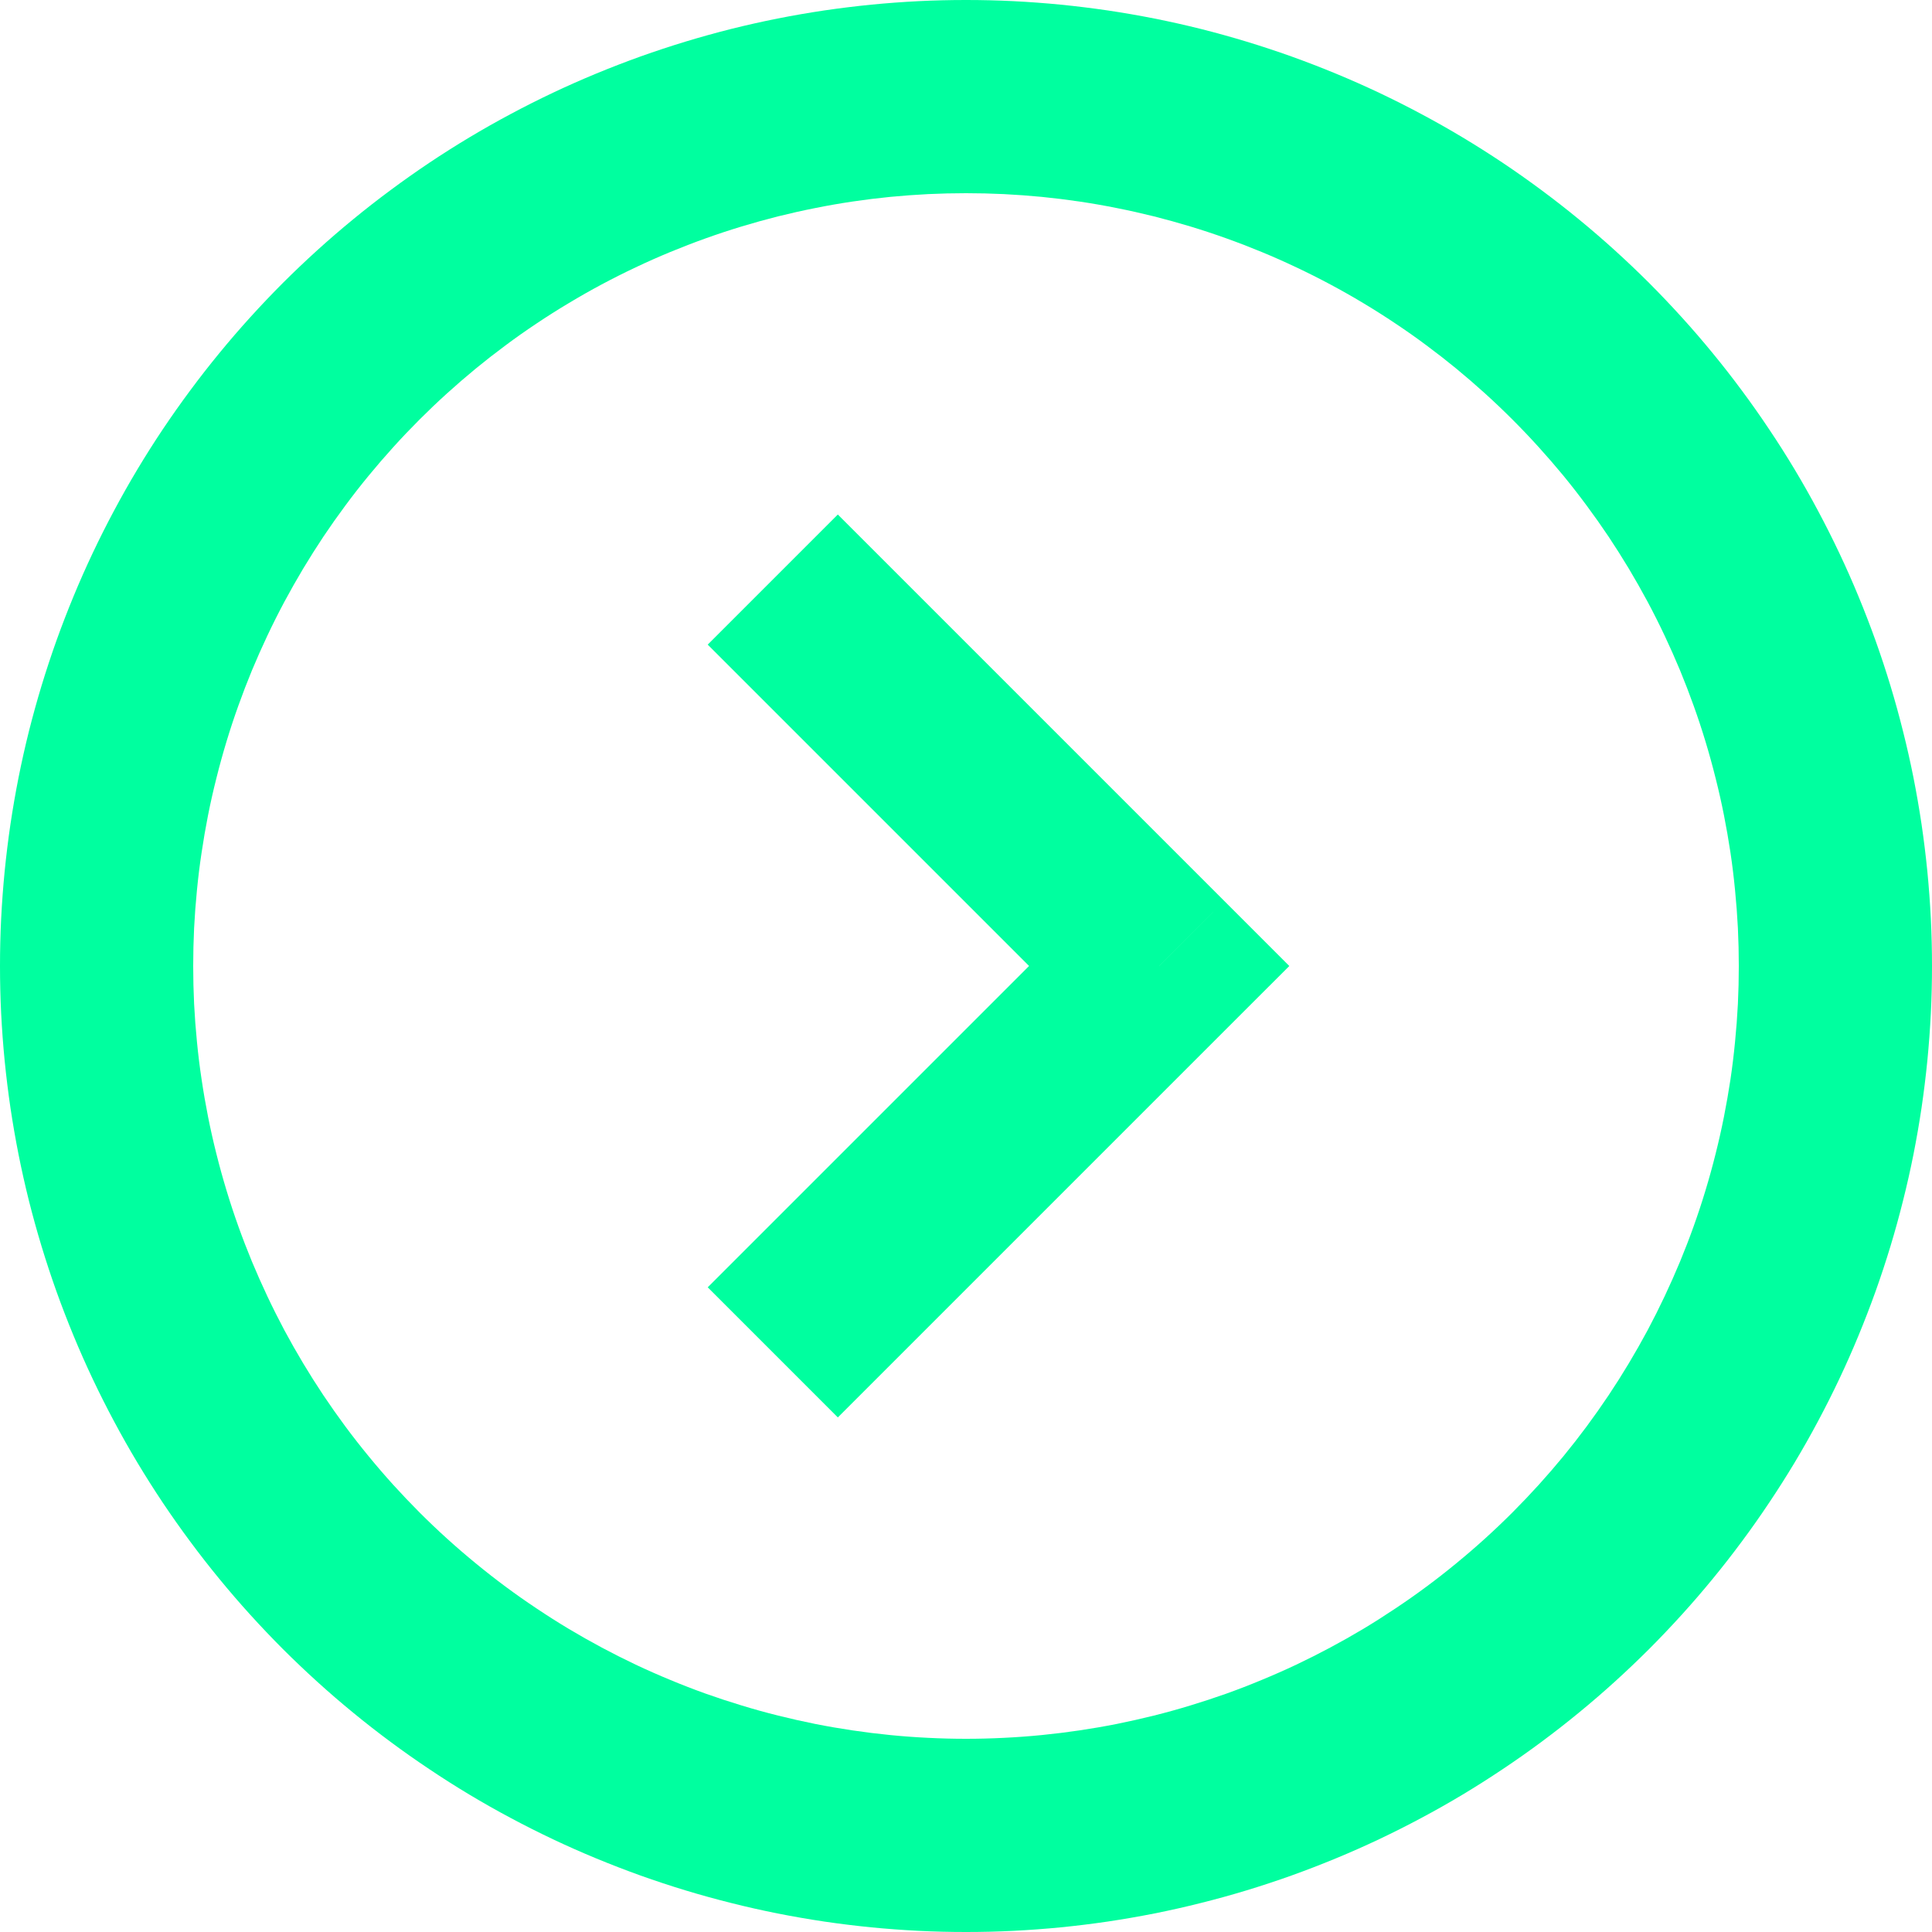
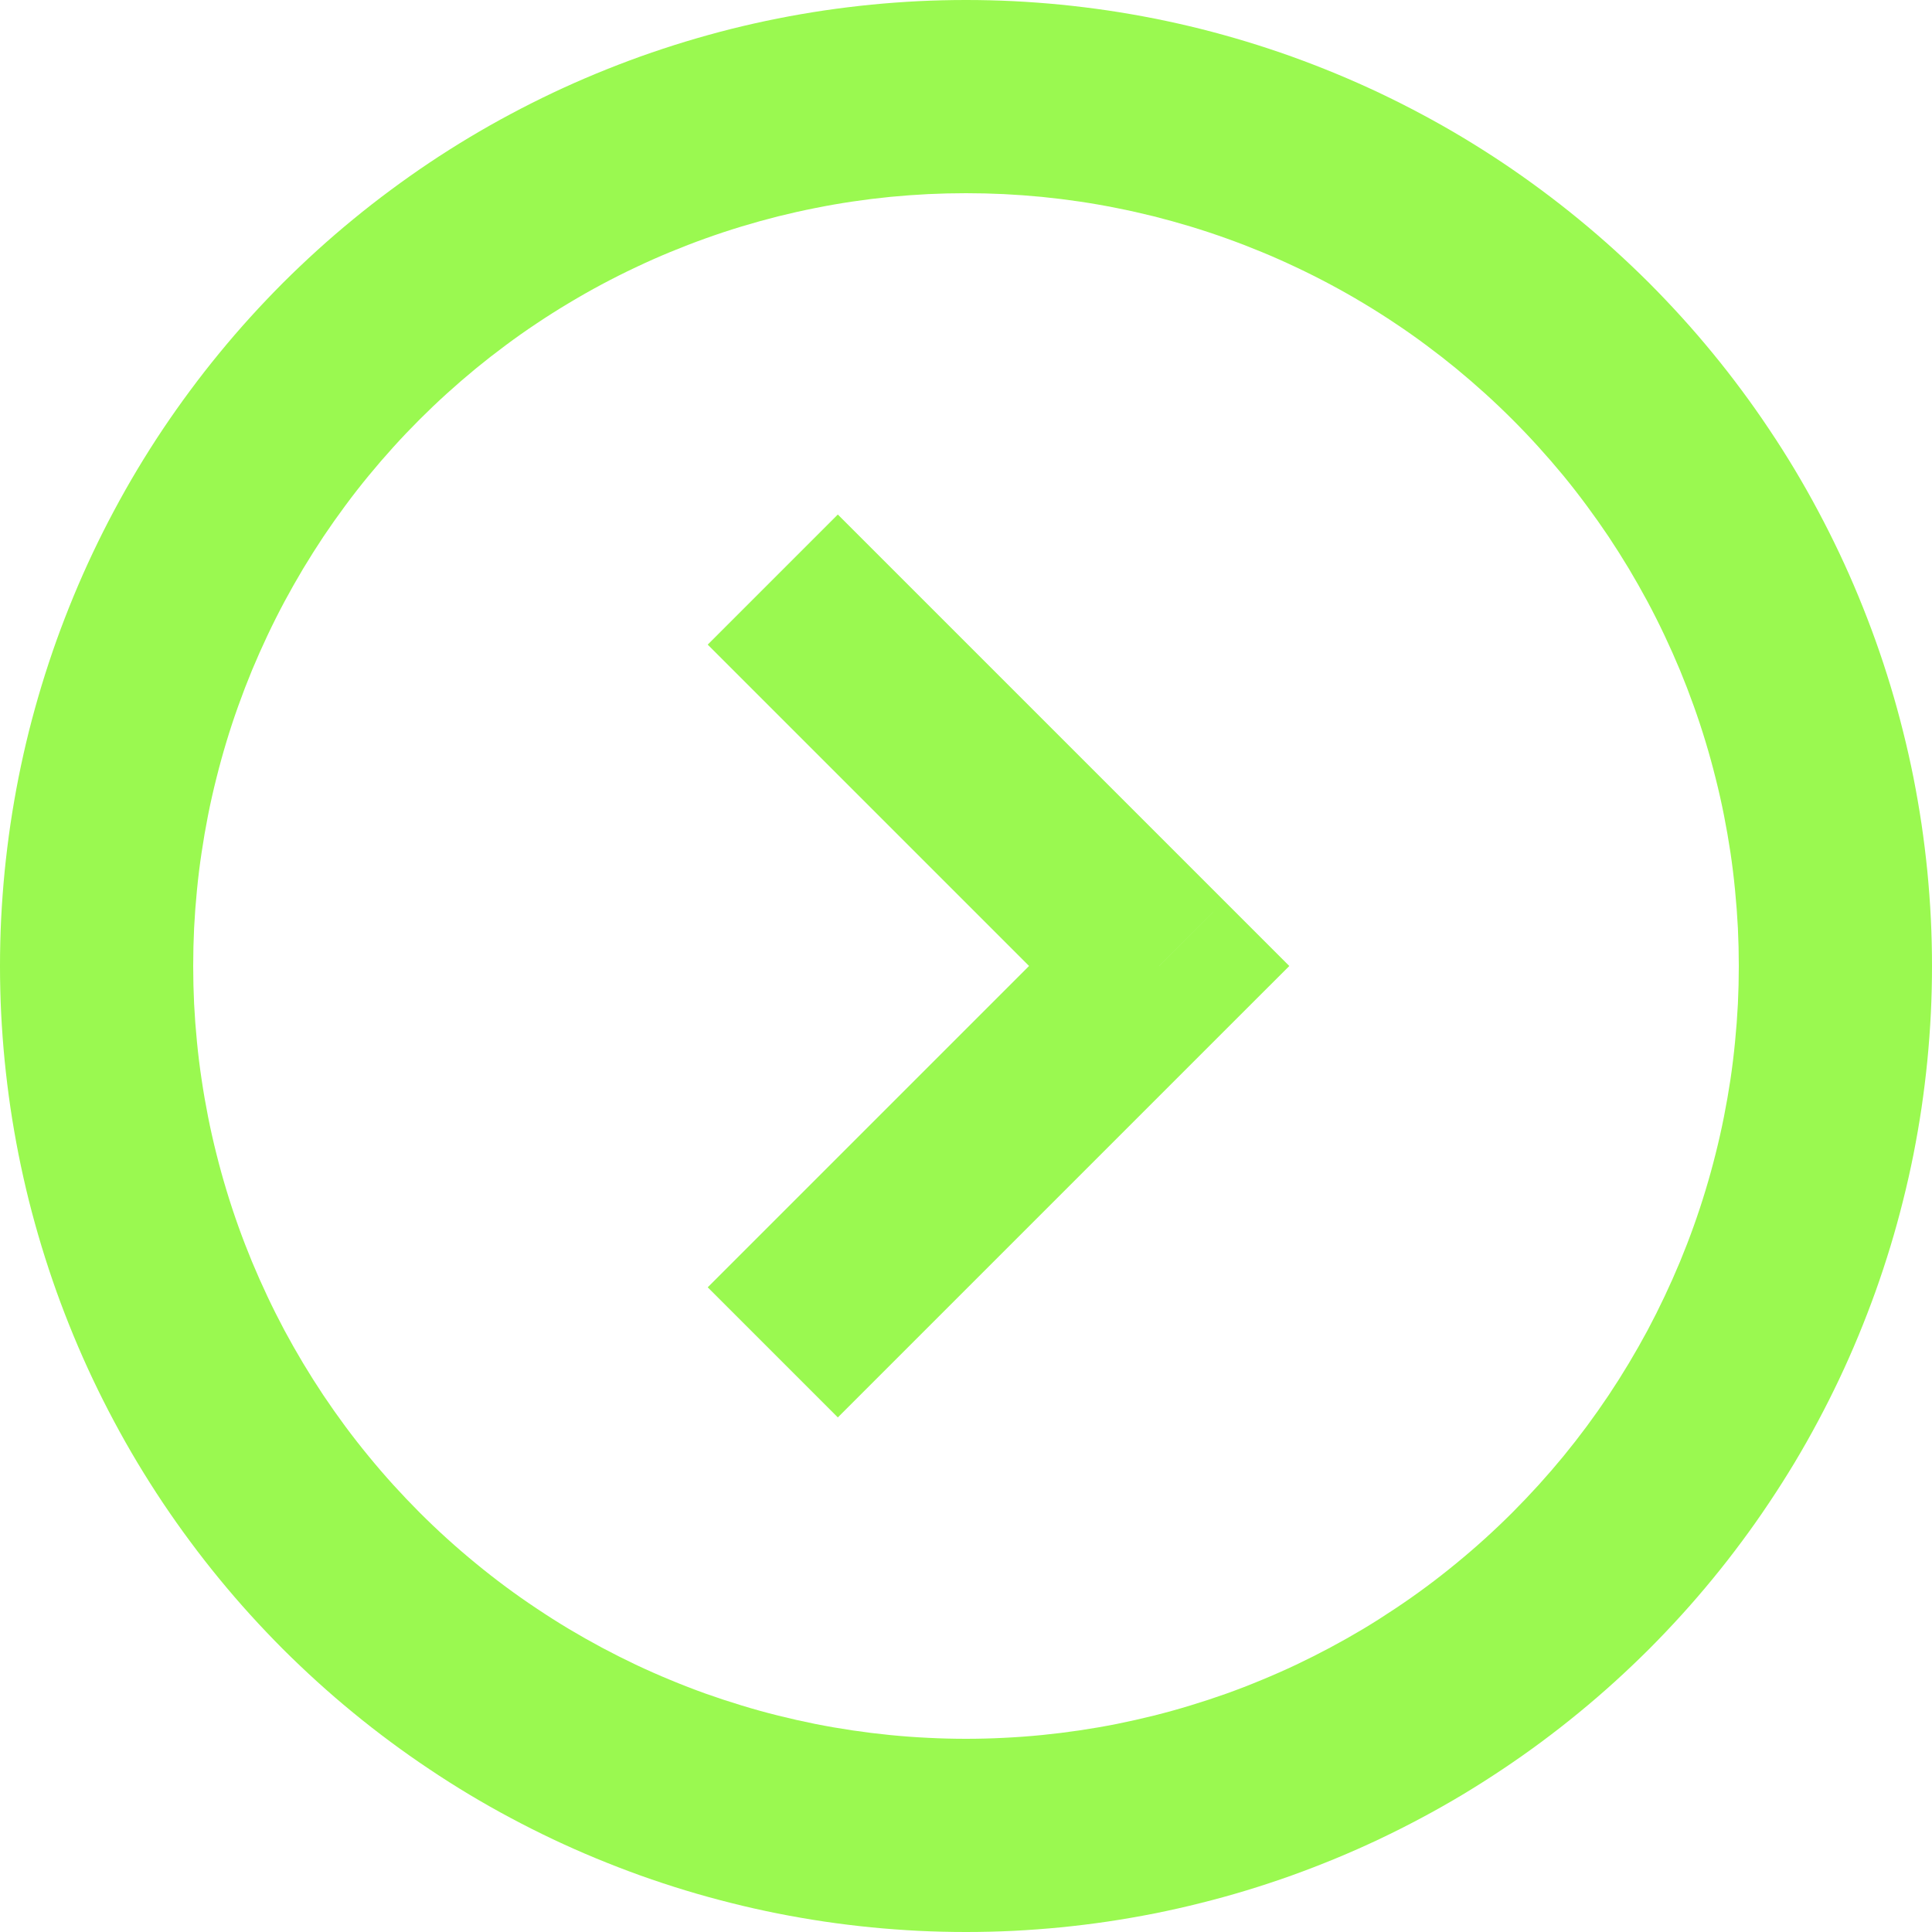
<svg xmlns="http://www.w3.org/2000/svg" fill="none" version="1.1" width="32" height="32" viewBox="0 0 32 32">
  <g>
    <g>
-       <path d="M16,32Q16.393,32,16.785,31.981Q17.177,31.961,17.568,31.923Q17.959,31.884,18.348,31.827Q18.736,31.769,19.121,31.693Q19.507,31.616,19.888,31.52Q20.269,31.425,20.645,31.311Q21.02,31.197,21.39,31.065Q21.76,30.932,22.123,30.782Q22.486,30.632,22.841,30.464Q23.196,30.296,23.542,30.111Q23.889,29.926,24.226,29.724Q24.562,29.522,24.889,29.303Q25.216,29.085,25.531,28.851Q25.847,28.617,26.15,28.368Q26.454,28.119,26.745,27.855Q27.036,27.591,27.314,27.314Q27.591,27.036,27.855,26.745Q28.119,26.454,28.368,26.15Q28.617,25.847,28.851,25.531Q29.085,25.216,29.303,24.889Q29.522,24.562,29.724,24.226Q29.926,23.889,30.111,23.542Q30.296,23.196,30.464,22.841Q30.632,22.486,30.782,22.123Q30.932,21.76,31.065,21.39Q31.197,21.02,31.311,20.645Q31.425,20.269,31.52,19.888Q31.616,19.507,31.693,19.121Q31.769,18.736,31.827,18.348Q31.884,17.959,31.923,17.568Q31.961,17.177,31.981,16.785Q32,16.393,32,16Q32,15.607,31.981,15.215Q31.961,14.823,31.923,14.432Q31.884,14.041,31.827,13.652Q31.769,13.264,31.693,12.879Q31.616,12.493,31.52,12.112Q31.425,11.731,31.311,11.355Q31.197,10.98,31.065,10.61Q30.932,10.24,30.782,9.877Q30.632,9.514,30.464,9.159Q30.296,8.804,30.111,8.458Q29.926,8.111,29.724,7.774Q29.522,7.437,29.303,7.111Q29.085,6.784,28.851,6.469Q28.617,6.153,28.368,5.85Q28.119,5.546,27.855,5.255Q27.591,4.964,27.314,4.686Q27.036,4.409,26.745,4.145Q26.454,3.881,26.15,3.632Q25.847,3.383,25.531,3.149Q25.216,2.915,24.889,2.696Q24.562,2.478,24.226,2.276Q23.889,2.074,23.542,1.889Q23.196,1.704,22.841,1.536Q22.486,1.368,22.123,1.218Q21.76,1.068,21.39,0.935Q21.02,0.803,20.645,0.689Q20.269,0.575,19.888,0.479Q19.507,0.384,19.121,0.307Q18.736,0.231,18.348,0.173Q17.959,0.116,17.568,0.077Q17.177,0.039,16.785,0.019Q16.393,0,16,0Q15.607,0,15.215,0.019Q14.823,0.039,14.432,0.077Q14.041,0.116,13.652,0.173Q13.264,0.231,12.879,0.307Q12.493,0.384,12.112,0.479Q11.731,0.575,11.355,0.689Q10.98,0.803,10.61,0.935Q10.24,1.068,9.877,1.218Q9.514,1.368,9.159,1.536Q8.804,1.704,8.458,1.889Q8.111,2.074,7.774,2.276Q7.437,2.478,7.111,2.696Q6.784,2.915,6.469,3.149Q6.153,3.383,5.85,3.632Q5.546,3.881,5.255,4.145Q4.964,4.409,4.686,4.686Q4.409,4.964,4.145,5.255Q3.881,5.546,3.632,5.85Q3.383,6.153,3.149,6.469Q2.915,6.784,2.696,7.111Q2.478,7.437,2.276,7.774Q2.074,8.111,1.889,8.458Q1.704,8.804,1.536,9.159Q1.368,9.514,1.218,9.877Q1.068,10.24,0.935,10.61Q0.803,10.98,0.689,11.355Q0.575,11.731,0.479,12.112Q0.384,12.493,0.307,12.879Q0.231,13.264,0.173,13.652Q0.116,14.041,0.077,14.432Q0.039,14.823,0.019,15.215Q0,15.607,0,16Q0,16.393,0.019,16.785Q0.039,17.177,0.077,17.568Q0.116,17.959,0.173,18.348Q0.231,18.736,0.307,19.121Q0.384,19.507,0.479,19.888Q0.575,20.269,0.689,20.645Q0.803,21.02,0.935,21.39Q1.068,21.76,1.218,22.123Q1.368,22.486,1.536,22.841Q1.704,23.196,1.889,23.542Q2.074,23.889,2.276,24.226Q2.478,24.562,2.696,24.889Q2.915,25.216,3.149,25.531Q3.383,25.847,3.632,26.15Q3.881,26.454,4.145,26.745Q4.409,27.036,4.686,27.314Q4.964,27.591,5.255,27.855Q5.546,28.119,5.85,28.368Q6.153,28.617,6.469,28.851Q6.784,29.085,7.111,29.303Q7.437,29.522,7.774,29.724Q8.111,29.926,8.458,30.111Q8.804,30.296,9.159,30.464Q9.514,30.632,9.877,30.782Q10.24,30.932,10.61,31.065Q10.98,31.197,11.355,31.311Q11.731,31.425,12.112,31.52Q12.493,31.616,12.879,31.693Q13.264,31.769,13.652,31.827Q14.041,31.884,14.432,31.923Q14.823,31.961,15.215,31.981Q15.607,32,16,32ZM16,28.8Q16.314,28.8,16.628,28.784Q16.942,28.769,17.255,28.738Q17.567,28.707,17.878,28.661Q18.189,28.615,18.497,28.554Q18.805,28.492,19.11,28.416Q19.415,28.34,19.716,28.248Q20.016,28.157,20.312,28.052Q20.608,27.946,20.898,27.825Q21.189,27.705,21.473,27.571Q21.757,27.436,22.034,27.288Q22.311,27.14,22.581,26.979Q22.85,26.817,23.111,26.642Q23.373,26.468,23.625,26.281Q23.877,26.094,24.12,25.894Q24.363,25.695,24.596,25.484Q24.829,25.273,25.051,25.051Q25.273,24.828,25.484,24.596Q25.695,24.363,25.895,24.12Q26.094,23.877,26.281,23.625Q26.468,23.372,26.643,23.111Q26.817,22.85,26.979,22.58Q27.14,22.311,27.289,22.034Q27.437,21.756,27.571,21.472Q27.705,21.188,27.826,20.898Q27.946,20.608,28.052,20.312Q28.158,20.016,28.249,19.715Q28.34,19.415,28.416,19.11Q28.493,18.805,28.554,18.497Q28.615,18.189,28.662,17.878Q28.708,17.567,28.738,17.254Q28.769,16.942,28.785,16.628Q28.8,16.314,28.8,16Q28.8,15.685,28.785,15.372Q28.769,15.058,28.738,14.745Q28.708,14.432,28.662,14.122Q28.615,13.811,28.554,13.502Q28.493,13.194,28.416,12.89Q28.34,12.585,28.249,12.284Q28.158,11.983,28.052,11.688Q27.946,11.392,27.826,11.101Q27.705,10.811,27.571,10.527Q27.437,10.243,27.289,9.966Q27.14,9.689,26.979,9.419Q26.817,9.15,26.643,8.888Q26.468,8.627,26.281,8.375Q26.094,8.122,25.895,7.879Q25.695,7.637,25.484,7.404Q25.273,7.171,25.051,6.949Q24.829,6.727,24.596,6.516Q24.363,6.305,24.12,6.105Q23.877,5.906,23.625,5.719Q23.373,5.531,23.111,5.357Q22.85,5.182,22.581,5.021Q22.311,4.859,22.034,4.711Q21.757,4.563,21.473,4.429Q21.189,4.294,20.898,4.174Q20.608,4.054,20.312,3.948Q20.016,3.842,19.716,3.751Q19.415,3.66,19.11,3.583Q18.805,3.507,18.497,3.446Q18.189,3.384,17.878,3.338Q17.567,3.292,17.255,3.261Q16.942,3.231,16.628,3.215Q16.314,3.2,16,3.2Q15.686,3.2,15.372,3.215Q15.058,3.231,14.745,3.261Q14.433,3.292,14.122,3.338Q13.811,3.384,13.503,3.446Q13.195,3.507,12.89,3.583Q12.585,3.66,12.284,3.751Q11.984,3.842,11.688,3.948Q11.392,4.054,11.102,4.174Q10.811,4.294,10.527,4.429Q10.243,4.563,9.966,4.711Q9.689,4.859,9.42,5.021Q9.15,5.182,8.889,5.357Q8.627,5.531,8.375,5.719Q8.123,5.906,7.88,6.105Q7.637,6.305,7.404,6.516Q7.171,6.727,6.949,6.949Q6.727,7.171,6.516,7.404Q6.305,7.637,6.106,7.879Q5.906,8.122,5.719,8.375Q5.532,8.627,5.357,8.888Q5.183,9.15,5.021,9.419Q4.86,9.689,4.711,9.966Q4.563,10.243,4.429,10.527Q4.295,10.811,4.174,11.101Q4.054,11.392,3.948,11.688Q3.842,11.983,3.751,12.284Q3.66,12.585,3.584,12.89Q3.507,13.194,3.446,13.502Q3.385,13.811,3.339,14.122Q3.292,14.432,3.262,14.745Q3.231,15.058,3.215,15.372Q3.2,15.685,3.2,16Q3.2,16.314,3.215,16.628Q3.231,16.942,3.262,17.254Q3.292,17.567,3.339,17.878Q3.385,18.189,3.446,18.497Q3.507,18.805,3.584,19.11Q3.66,19.415,3.751,19.715Q3.842,20.016,3.948,20.312Q4.054,20.608,4.174,20.898Q4.295,21.188,4.429,21.472Q4.563,21.756,4.711,22.034Q4.86,22.311,5.021,22.58Q5.183,22.85,5.357,23.111Q5.532,23.372,5.719,23.625Q5.906,23.877,6.106,24.12Q6.305,24.363,6.516,24.596Q6.727,24.828,6.949,25.051Q7.171,25.273,7.404,25.484Q7.637,25.695,7.88,25.894Q8.123,26.094,8.375,26.281Q8.627,26.468,8.889,26.642Q9.15,26.817,9.42,26.979Q9.689,27.14,9.966,27.288Q10.243,27.436,10.527,27.571Q10.811,27.705,11.102,27.825Q11.392,27.946,11.688,28.052Q11.984,28.157,12.284,28.248Q12.585,28.34,12.89,28.416Q13.195,28.492,13.503,28.554Q13.811,28.615,14.122,28.661Q14.433,28.707,14.745,28.738Q15.058,28.769,15.372,28.784Q15.686,28.8,16,28.8Z" fill-rule="evenodd" fill="#00FF9F" fill-opacity="1" />
+       <path d="M16,32Q16.393,32,16.785,31.981Q17.177,31.961,17.568,31.923Q17.959,31.884,18.348,31.827Q18.736,31.769,19.121,31.693Q19.507,31.616,19.888,31.52Q20.269,31.425,20.645,31.311Q21.02,31.197,21.39,31.065Q21.76,30.932,22.123,30.782Q22.486,30.632,22.841,30.464Q23.196,30.296,23.542,30.111Q23.889,29.926,24.226,29.724Q24.562,29.522,24.889,29.303Q25.216,29.085,25.531,28.851Q25.847,28.617,26.15,28.368Q26.454,28.119,26.745,27.855Q27.036,27.591,27.314,27.314Q27.591,27.036,27.855,26.745Q28.119,26.454,28.368,26.15Q28.617,25.847,28.851,25.531Q29.085,25.216,29.303,24.889Q29.522,24.562,29.724,24.226Q29.926,23.889,30.111,23.542Q30.296,23.196,30.464,22.841Q30.632,22.486,30.782,22.123Q30.932,21.76,31.065,21.39Q31.197,21.02,31.311,20.645Q31.425,20.269,31.52,19.888Q31.616,19.507,31.693,19.121Q31.769,18.736,31.827,18.348Q31.884,17.959,31.923,17.568Q31.961,17.177,31.981,16.785Q32,16.393,32,16Q32,15.607,31.981,15.215Q31.961,14.823,31.923,14.432Q31.884,14.041,31.827,13.652Q31.769,13.264,31.693,12.879Q31.616,12.493,31.52,12.112Q31.425,11.731,31.311,11.355Q31.197,10.98,31.065,10.61Q30.932,10.24,30.782,9.877Q30.632,9.514,30.464,9.159Q30.296,8.804,30.111,8.458Q29.926,8.111,29.724,7.774Q29.522,7.437,29.303,7.111Q29.085,6.784,28.851,6.469Q28.617,6.153,28.368,5.85Q28.119,5.546,27.855,5.255Q27.591,4.964,27.314,4.686Q27.036,4.409,26.745,4.145Q26.454,3.881,26.15,3.632Q25.847,3.383,25.531,3.149Q25.216,2.915,24.889,2.696Q24.562,2.478,24.226,2.276Q23.889,2.074,23.542,1.889Q23.196,1.704,22.841,1.536Q22.486,1.368,22.123,1.218Q21.76,1.068,21.39,0.935Q21.02,0.803,20.645,0.689Q20.269,0.575,19.888,0.479Q19.507,0.384,19.121,0.307Q18.736,0.231,18.348,0.173Q17.959,0.116,17.568,0.077Q17.177,0.039,16.785,0.019Q16.393,0,16,0Q15.607,0,15.215,0.019Q14.823,0.039,14.432,0.077Q14.041,0.116,13.652,0.173Q13.264,0.231,12.879,0.307Q12.493,0.384,12.112,0.479Q11.731,0.575,11.355,0.689Q10.98,0.803,10.61,0.935Q10.24,1.068,9.877,1.218Q9.514,1.368,9.159,1.536Q8.804,1.704,8.458,1.889Q8.111,2.074,7.774,2.276Q7.437,2.478,7.111,2.696Q6.784,2.915,6.469,3.149Q6.153,3.383,5.85,3.632Q5.546,3.881,5.255,4.145Q4.964,4.409,4.686,4.686Q4.409,4.964,4.145,5.255Q3.881,5.546,3.632,5.85Q3.383,6.153,3.149,6.469Q2.915,6.784,2.696,7.111Q2.478,7.437,2.276,7.774Q2.074,8.111,1.889,8.458Q1.704,8.804,1.536,9.159Q1.368,9.514,1.218,9.877Q1.068,10.24,0.935,10.61Q0.803,10.98,0.689,11.355Q0.575,11.731,0.479,12.112Q0.384,12.493,0.307,12.879Q0.231,13.264,0.173,13.652Q0.116,14.041,0.077,14.432Q0.039,14.823,0.019,15.215Q0,15.607,0,16Q0,16.393,0.019,16.785Q0.039,17.177,0.077,17.568Q0.116,17.959,0.173,18.348Q0.231,18.736,0.307,19.121Q0.384,19.507,0.479,19.888Q0.575,20.269,0.689,20.645Q0.803,21.02,0.935,21.39Q1.068,21.76,1.218,22.123Q1.368,22.486,1.536,22.841Q1.704,23.196,1.889,23.542Q2.074,23.889,2.276,24.226Q2.478,24.562,2.696,24.889Q2.915,25.216,3.149,25.531Q3.383,25.847,3.632,26.15Q3.881,26.454,4.145,26.745Q4.409,27.036,4.686,27.314Q4.964,27.591,5.255,27.855Q5.546,28.119,5.85,28.368Q6.153,28.617,6.469,28.851Q6.784,29.085,7.111,29.303Q7.437,29.522,7.774,29.724Q8.111,29.926,8.458,30.111Q8.804,30.296,9.159,30.464Q9.514,30.632,9.877,30.782Q10.24,30.932,10.61,31.065Q10.98,31.197,11.355,31.311Q11.731,31.425,12.112,31.52Q12.493,31.616,12.879,31.693Q13.264,31.769,13.652,31.827Q14.041,31.884,14.432,31.923Q14.823,31.961,15.215,31.981Q15.607,32,16,32ZM16,28.8Q16.314,28.8,16.628,28.784Q16.942,28.769,17.255,28.738Q17.567,28.707,17.878,28.661Q18.189,28.615,18.497,28.554Q18.805,28.492,19.11,28.416Q19.415,28.34,19.716,28.248Q20.016,28.157,20.312,28.052Q20.608,27.946,20.898,27.825Q21.189,27.705,21.473,27.571Q21.757,27.436,22.034,27.288Q22.311,27.14,22.581,26.979Q22.85,26.817,23.111,26.642Q23.373,26.468,23.625,26.281Q23.877,26.094,24.12,25.894Q24.363,25.695,24.596,25.484Q24.829,25.273,25.051,25.051Q25.273,24.828,25.484,24.596Q25.695,24.363,25.895,24.12Q26.094,23.877,26.281,23.625Q26.468,23.372,26.643,23.111Q26.817,22.85,26.979,22.58Q27.14,22.311,27.289,22.034Q27.437,21.756,27.571,21.472Q27.705,21.188,27.826,20.898Q27.946,20.608,28.052,20.312Q28.158,20.016,28.249,19.715Q28.34,19.415,28.416,19.11Q28.493,18.805,28.554,18.497Q28.615,18.189,28.662,17.878Q28.708,17.567,28.738,17.254Q28.769,16.942,28.785,16.628Q28.8,16.314,28.8,16Q28.8,15.685,28.785,15.372Q28.769,15.058,28.738,14.745Q28.708,14.432,28.662,14.122Q28.615,13.811,28.554,13.502Q28.493,13.194,28.416,12.89Q28.34,12.585,28.249,12.284Q28.158,11.983,28.052,11.688Q27.946,11.392,27.826,11.101Q27.705,10.811,27.571,10.527Q27.437,10.243,27.289,9.966Q27.14,9.689,26.979,9.419Q26.817,9.15,26.643,8.888Q26.468,8.627,26.281,8.375Q26.094,8.122,25.895,7.879Q25.695,7.637,25.484,7.404Q25.273,7.171,25.051,6.949Q24.829,6.727,24.596,6.516Q24.363,6.305,24.12,6.105Q23.877,5.906,23.625,5.719Q23.373,5.531,23.111,5.357Q22.85,5.182,22.581,5.021Q22.311,4.859,22.034,4.711Q21.757,4.563,21.473,4.429Q21.189,4.294,20.898,4.174Q20.608,4.054,20.312,3.948Q20.016,3.842,19.716,3.751Q19.415,3.66,19.11,3.583Q18.805,3.507,18.497,3.446Q18.189,3.384,17.878,3.338Q17.567,3.292,17.255,3.261Q16.942,3.231,16.628,3.215Q16.314,3.2,16,3.2Q15.686,3.2,15.372,3.215Q15.058,3.231,14.745,3.261Q14.433,3.292,14.122,3.338Q13.811,3.384,13.503,3.446Q13.195,3.507,12.89,3.583Q12.585,3.66,12.284,3.751Q11.984,3.842,11.688,3.948Q11.392,4.054,11.102,4.174Q10.811,4.294,10.527,4.429Q10.243,4.563,9.966,4.711Q9.689,4.859,9.42,5.021Q9.15,5.182,8.889,5.357Q8.627,5.531,8.375,5.719Q8.123,5.906,7.88,6.105Q7.637,6.305,7.404,6.516Q7.171,6.727,6.949,6.949Q6.727,7.171,6.516,7.404Q6.305,7.637,6.106,7.879Q5.906,8.122,5.719,8.375Q5.532,8.627,5.357,8.888Q5.183,9.15,5.021,9.419Q4.86,9.689,4.711,9.966Q4.563,10.243,4.429,10.527Q4.295,10.811,4.174,11.101Q4.054,11.392,3.948,11.688Q3.842,11.983,3.751,12.284Q3.66,12.585,3.584,12.89Q3.507,13.194,3.446,13.502Q3.385,13.811,3.339,14.122Q3.292,14.432,3.262,14.745Q3.231,15.058,3.215,15.372Q3.2,15.685,3.2,16Q3.2,16.314,3.215,16.628Q3.231,16.942,3.262,17.254Q3.292,17.567,3.339,17.878Q3.385,18.189,3.446,18.497Q3.507,18.805,3.584,19.11Q3.66,19.415,3.751,19.715Q3.842,20.016,3.948,20.312Q4.054,20.608,4.174,20.898Q4.295,21.188,4.429,21.472Q4.563,21.756,4.711,22.034Q4.86,22.311,5.021,22.58Q5.183,22.85,5.357,23.111Q5.532,23.372,5.719,23.625Q5.906,23.877,6.106,24.12Q6.305,24.363,6.516,24.596Q6.727,24.828,6.949,25.051Q7.171,25.273,7.404,25.484Q7.637,25.695,7.88,25.894Q8.123,26.094,8.375,26.281Q8.627,26.468,8.889,26.642Q9.15,26.817,9.42,26.979Q9.689,27.14,9.966,27.288Q10.243,27.436,10.527,27.571Q10.811,27.705,11.102,27.825Q11.392,27.946,11.688,28.052Q11.984,28.157,12.284,28.248Q12.585,28.34,12.89,28.416Q13.195,28.492,13.503,28.554Q13.811,28.615,14.122,28.661Q14.433,28.707,14.745,28.738Q15.058,28.769,15.372,28.784Q15.686,28.8,16,28.8Z" fill-rule="evenodd" fill="#9AF950" fill-opacity="1" />
    </g>
    <g>
-       <path d="M19.2,16C19.2,16,20.277,17.077,20.277,17.077C20.277,17.077,21.355,16,21.355,16C21.355,16,20.277,14.922,20.277,14.922C20.277,14.922,19.2,16,19.2,16C19.2,16,19.2,16,19.2,16ZM11.722,10.677C11.722,10.677,18.122,17.077,18.122,17.077C18.122,17.077,20.277,14.922,20.277,14.922C20.277,14.922,13.877,8.522,13.877,8.522C13.877,8.522,11.722,10.677,11.722,10.677C11.722,10.677,11.722,10.677,11.722,10.677ZM18.122,14.922C18.122,14.922,11.722,21.322,11.722,21.322C11.722,21.322,13.877,23.477,13.877,23.477C13.877,23.477,20.277,17.077,20.277,17.077C20.277,17.077,18.122,14.922,18.122,14.922C18.122,14.922,18.122,14.922,18.122,14.922Z" fill="#00FF9F" fill-opacity="1" />
+       <path d="M19.2,16C19.2,16,20.277,17.077,20.277,17.077C20.277,17.077,21.355,16,21.355,16C21.355,16,20.277,14.922,20.277,14.922C20.277,14.922,19.2,16,19.2,16C19.2,16,19.2,16,19.2,16ZM11.722,10.677C11.722,10.677,18.122,17.077,18.122,17.077C18.122,17.077,20.277,14.922,20.277,14.922C20.277,14.922,13.877,8.522,13.877,8.522C13.877,8.522,11.722,10.677,11.722,10.677C11.722,10.677,11.722,10.677,11.722,10.677ZM18.122,14.922C18.122,14.922,11.722,21.322,11.722,21.322C11.722,21.322,13.877,23.477,13.877,23.477C13.877,23.477,20.277,17.077,20.277,17.077C20.277,17.077,18.122,14.922,18.122,14.922C18.122,14.922,18.122,14.922,18.122,14.922Z" fill="#9AF950" fill-opacity="1" />
    </g>
  </g>
</svg>
